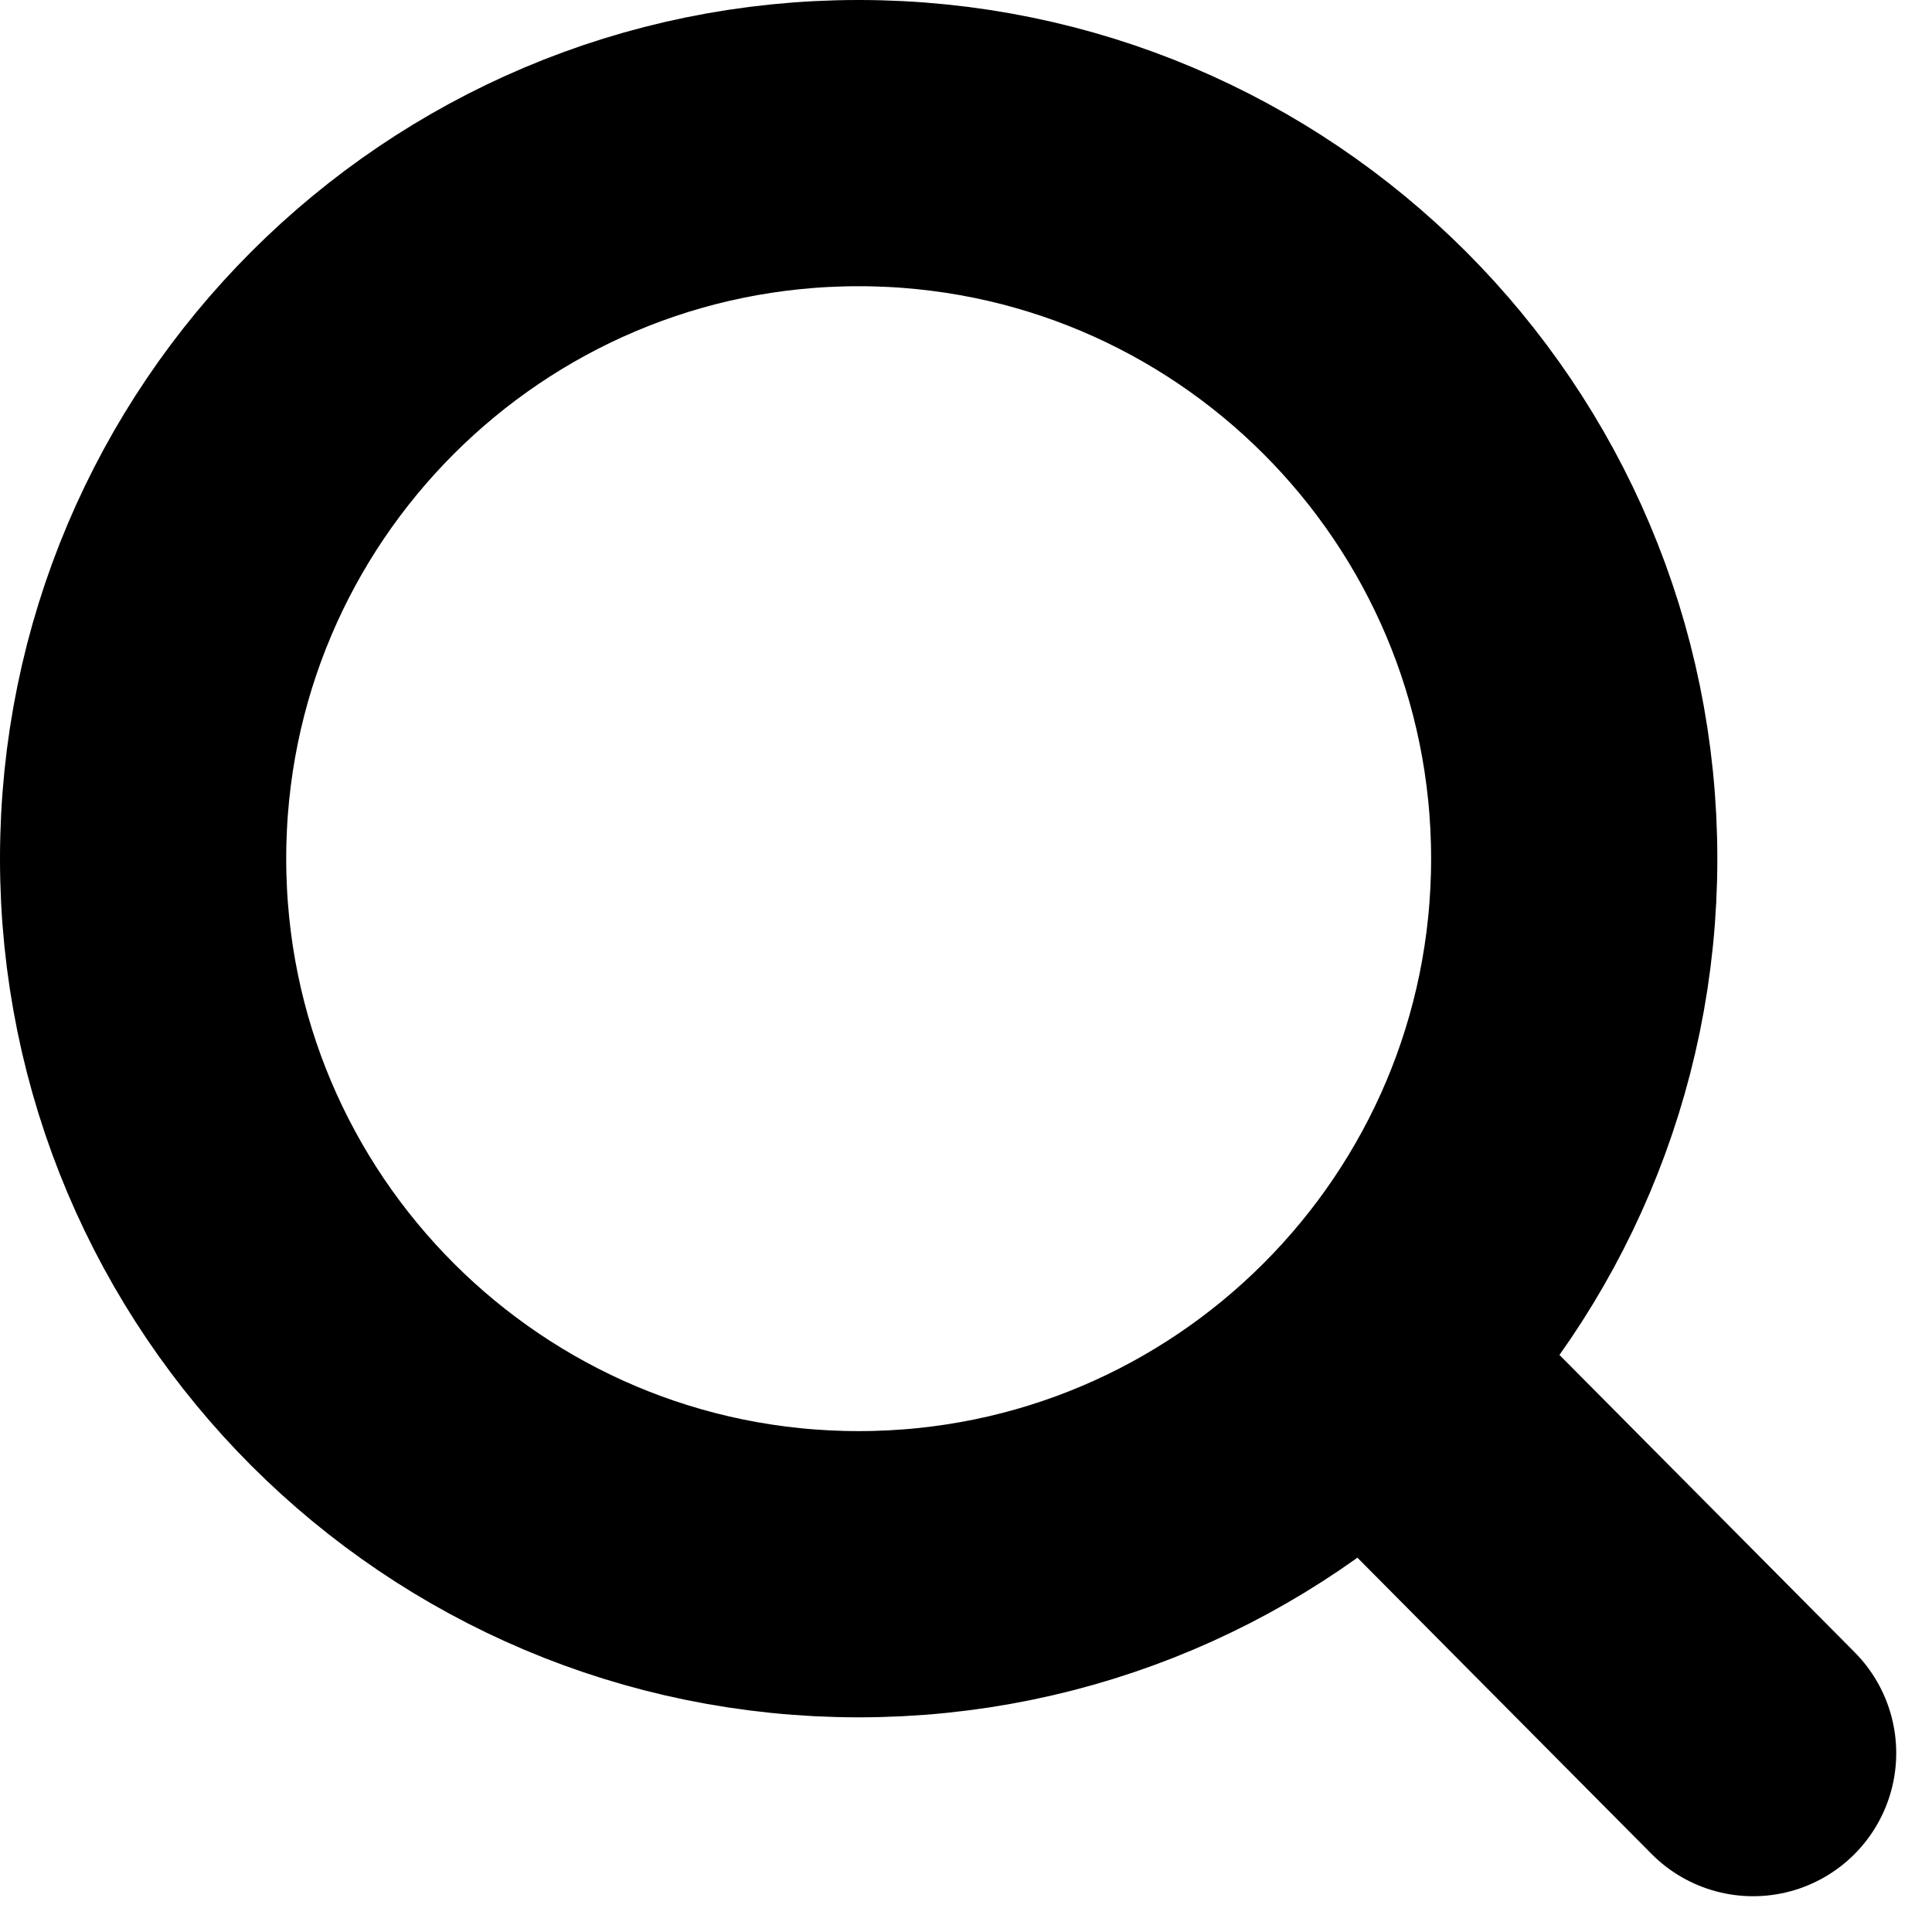
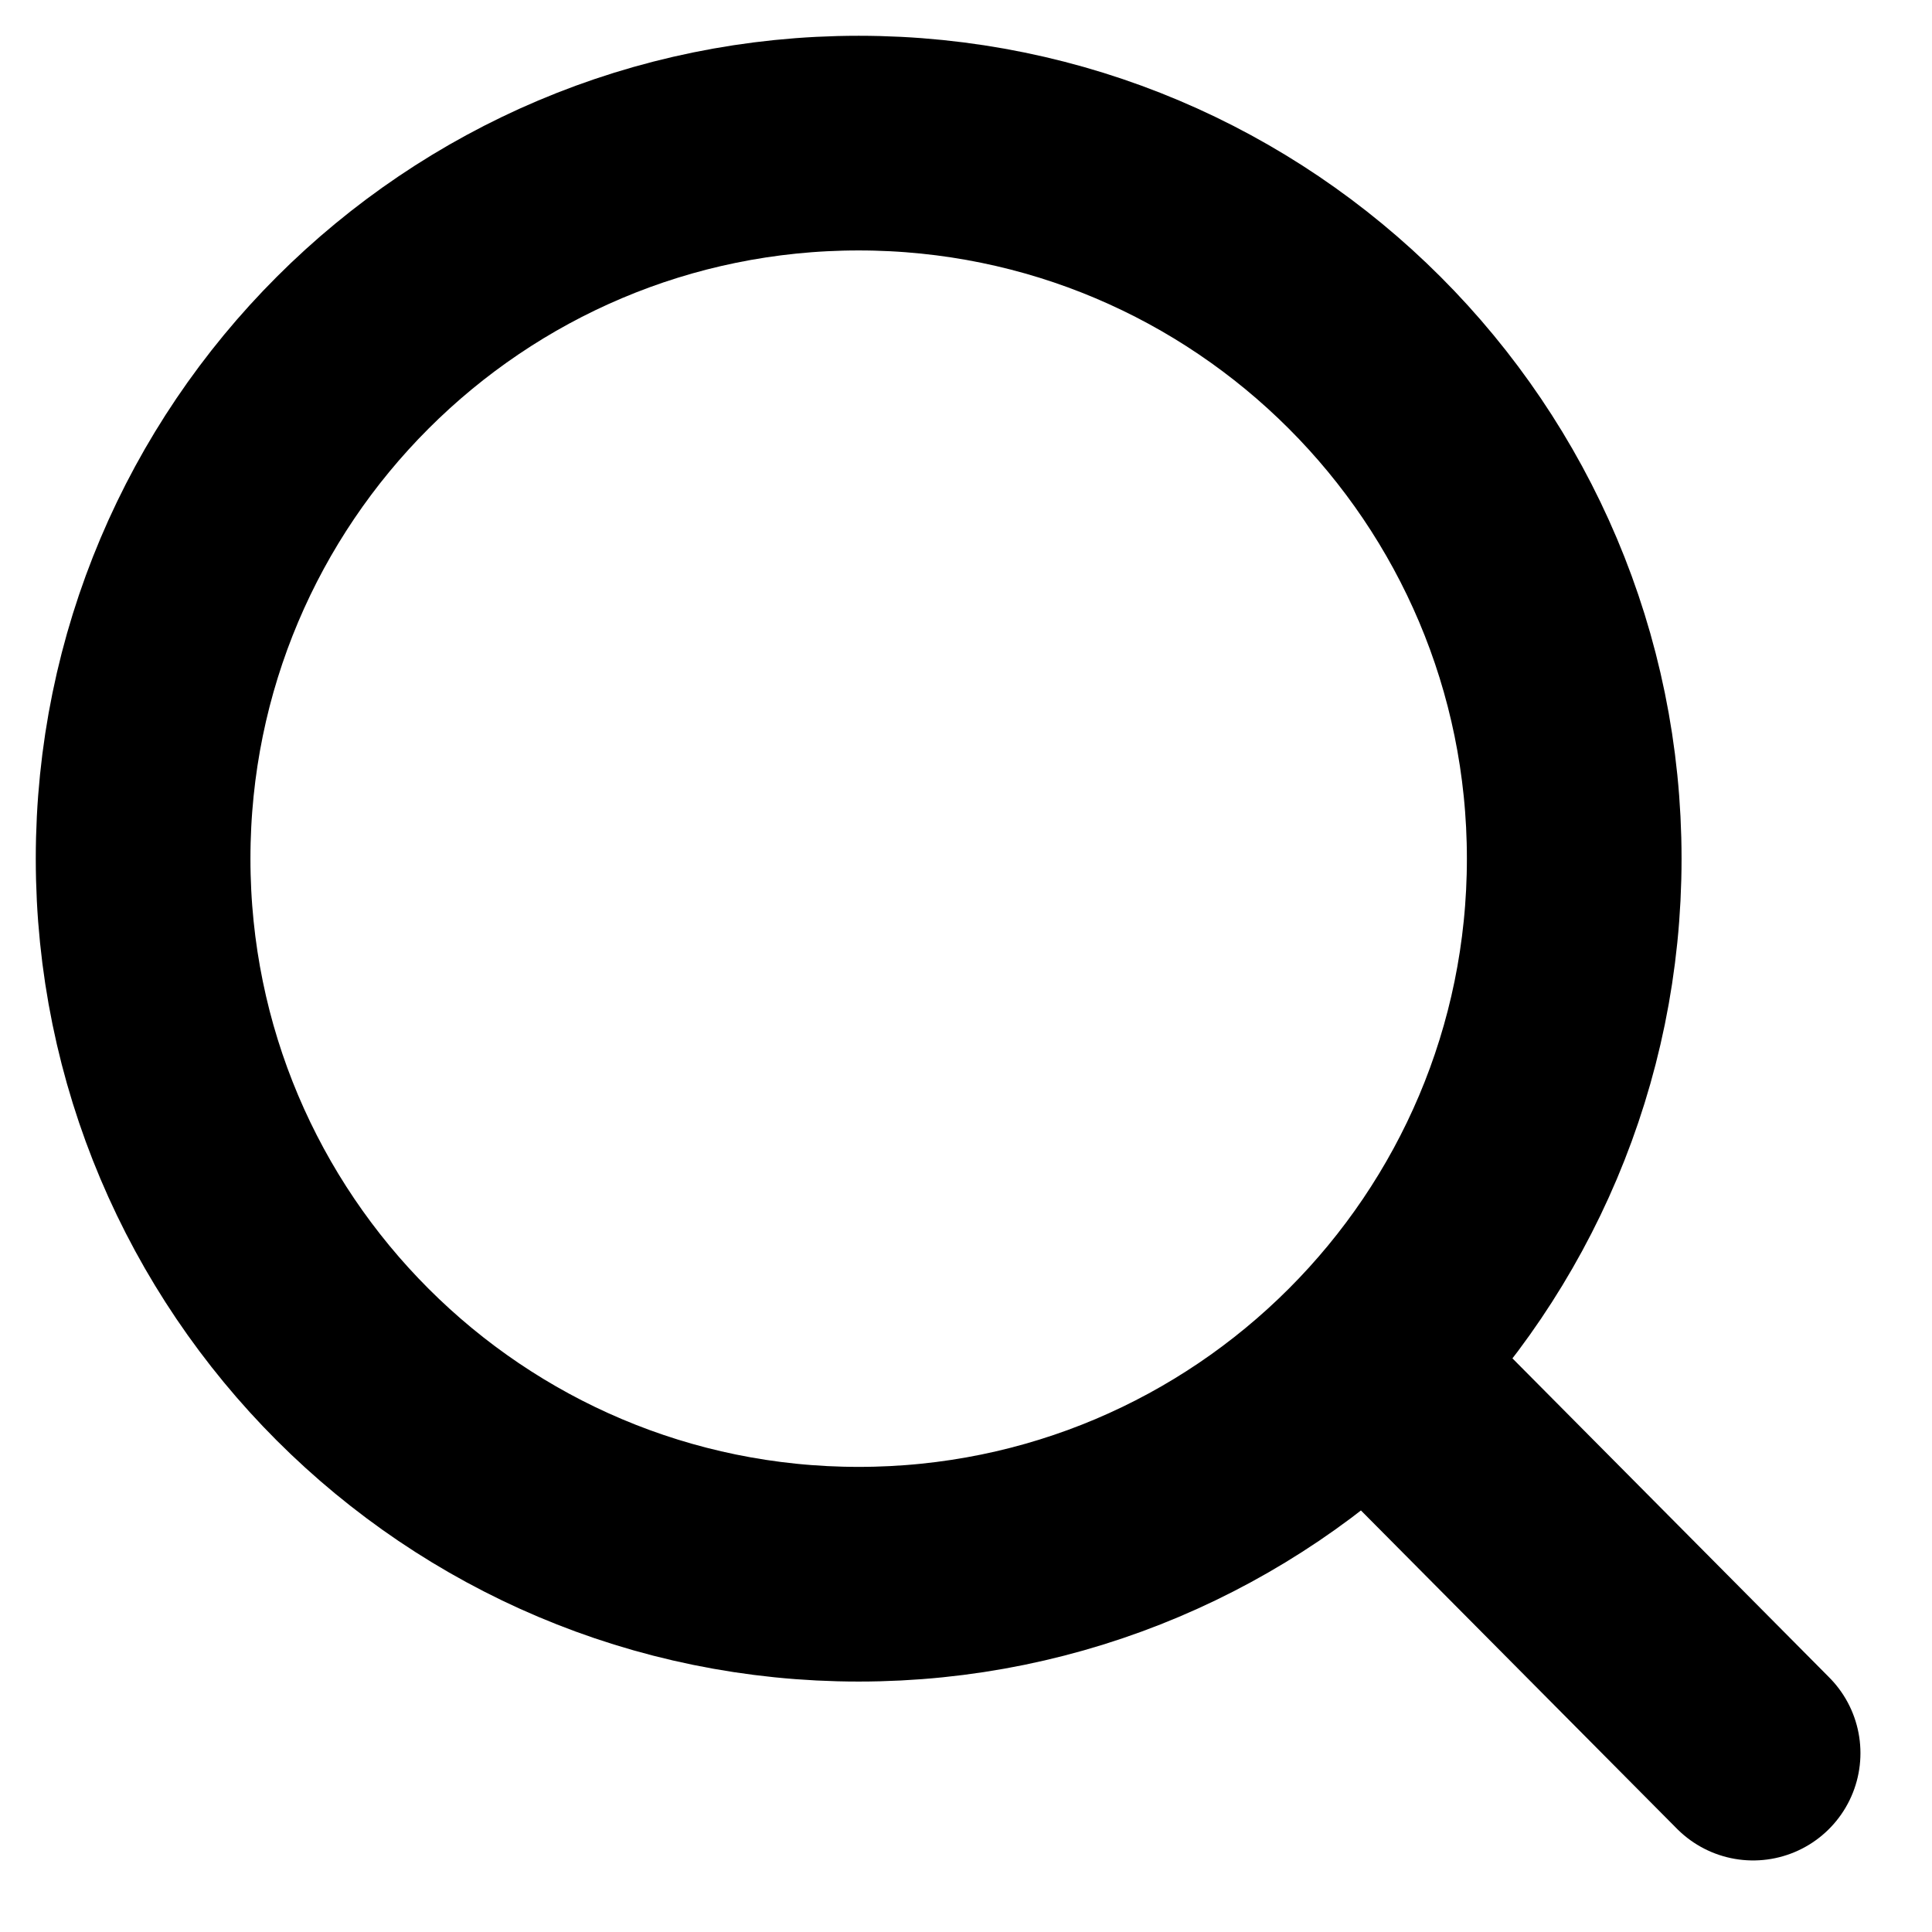
<svg xmlns="http://www.w3.org/2000/svg" width="22" height="22" viewBox="0 0 27 27" fill="none">
-   <path d="M19.091 19.052L24.5 24.5M22 12C22 17.523 17.523 22 12 22C6.477 22 2 17.523 2 12C2 6.477 6.477 2 12 2C17.523 2 22 6.477 22 12Z" stroke="currentColor" stroke-width="4" stroke-linecap="round" stroke-linejoin="round" />
+   <path d="M19.091 19.052L24.5 24.5M22 12C22 17.523 17.523 22 12 22C6.477 22 2 17.523 2 12C2 6.477 6.477 2 12 2C17.523 2 22 6.477 22 12Z" stroke="currentColor" stroke-width="3" stroke-linecap="round" stroke-linejoin="round" />
</svg>
